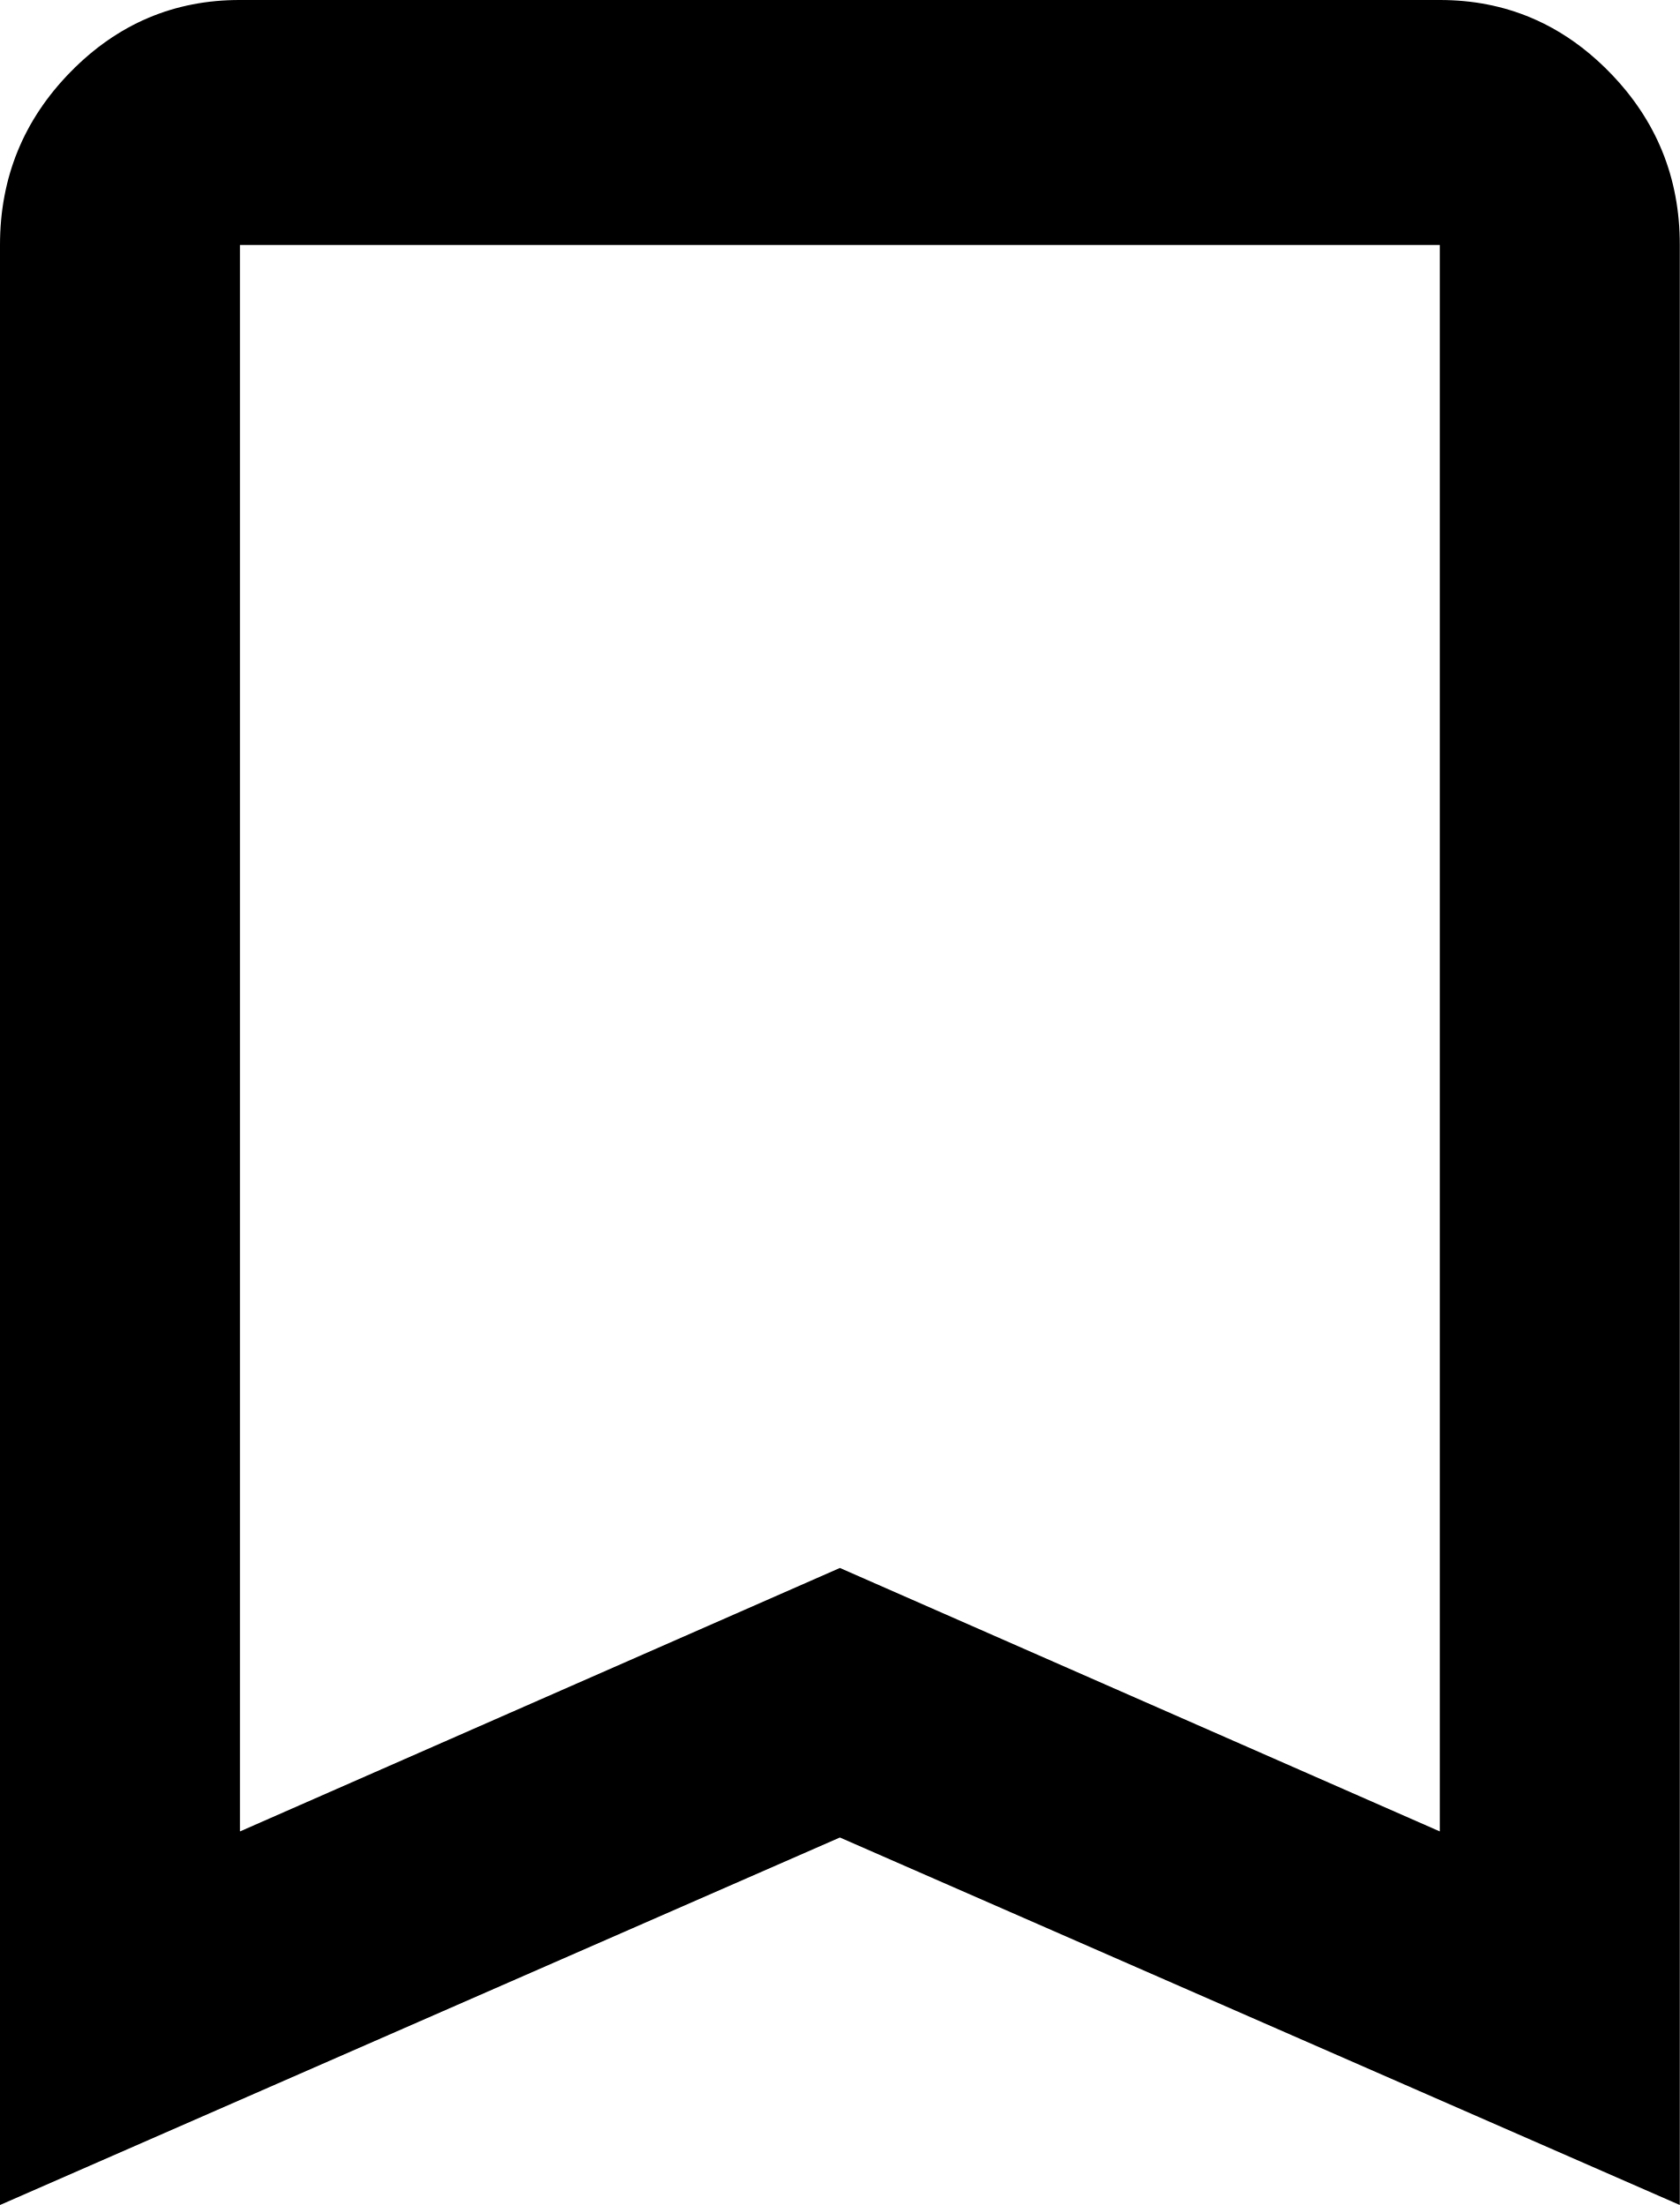
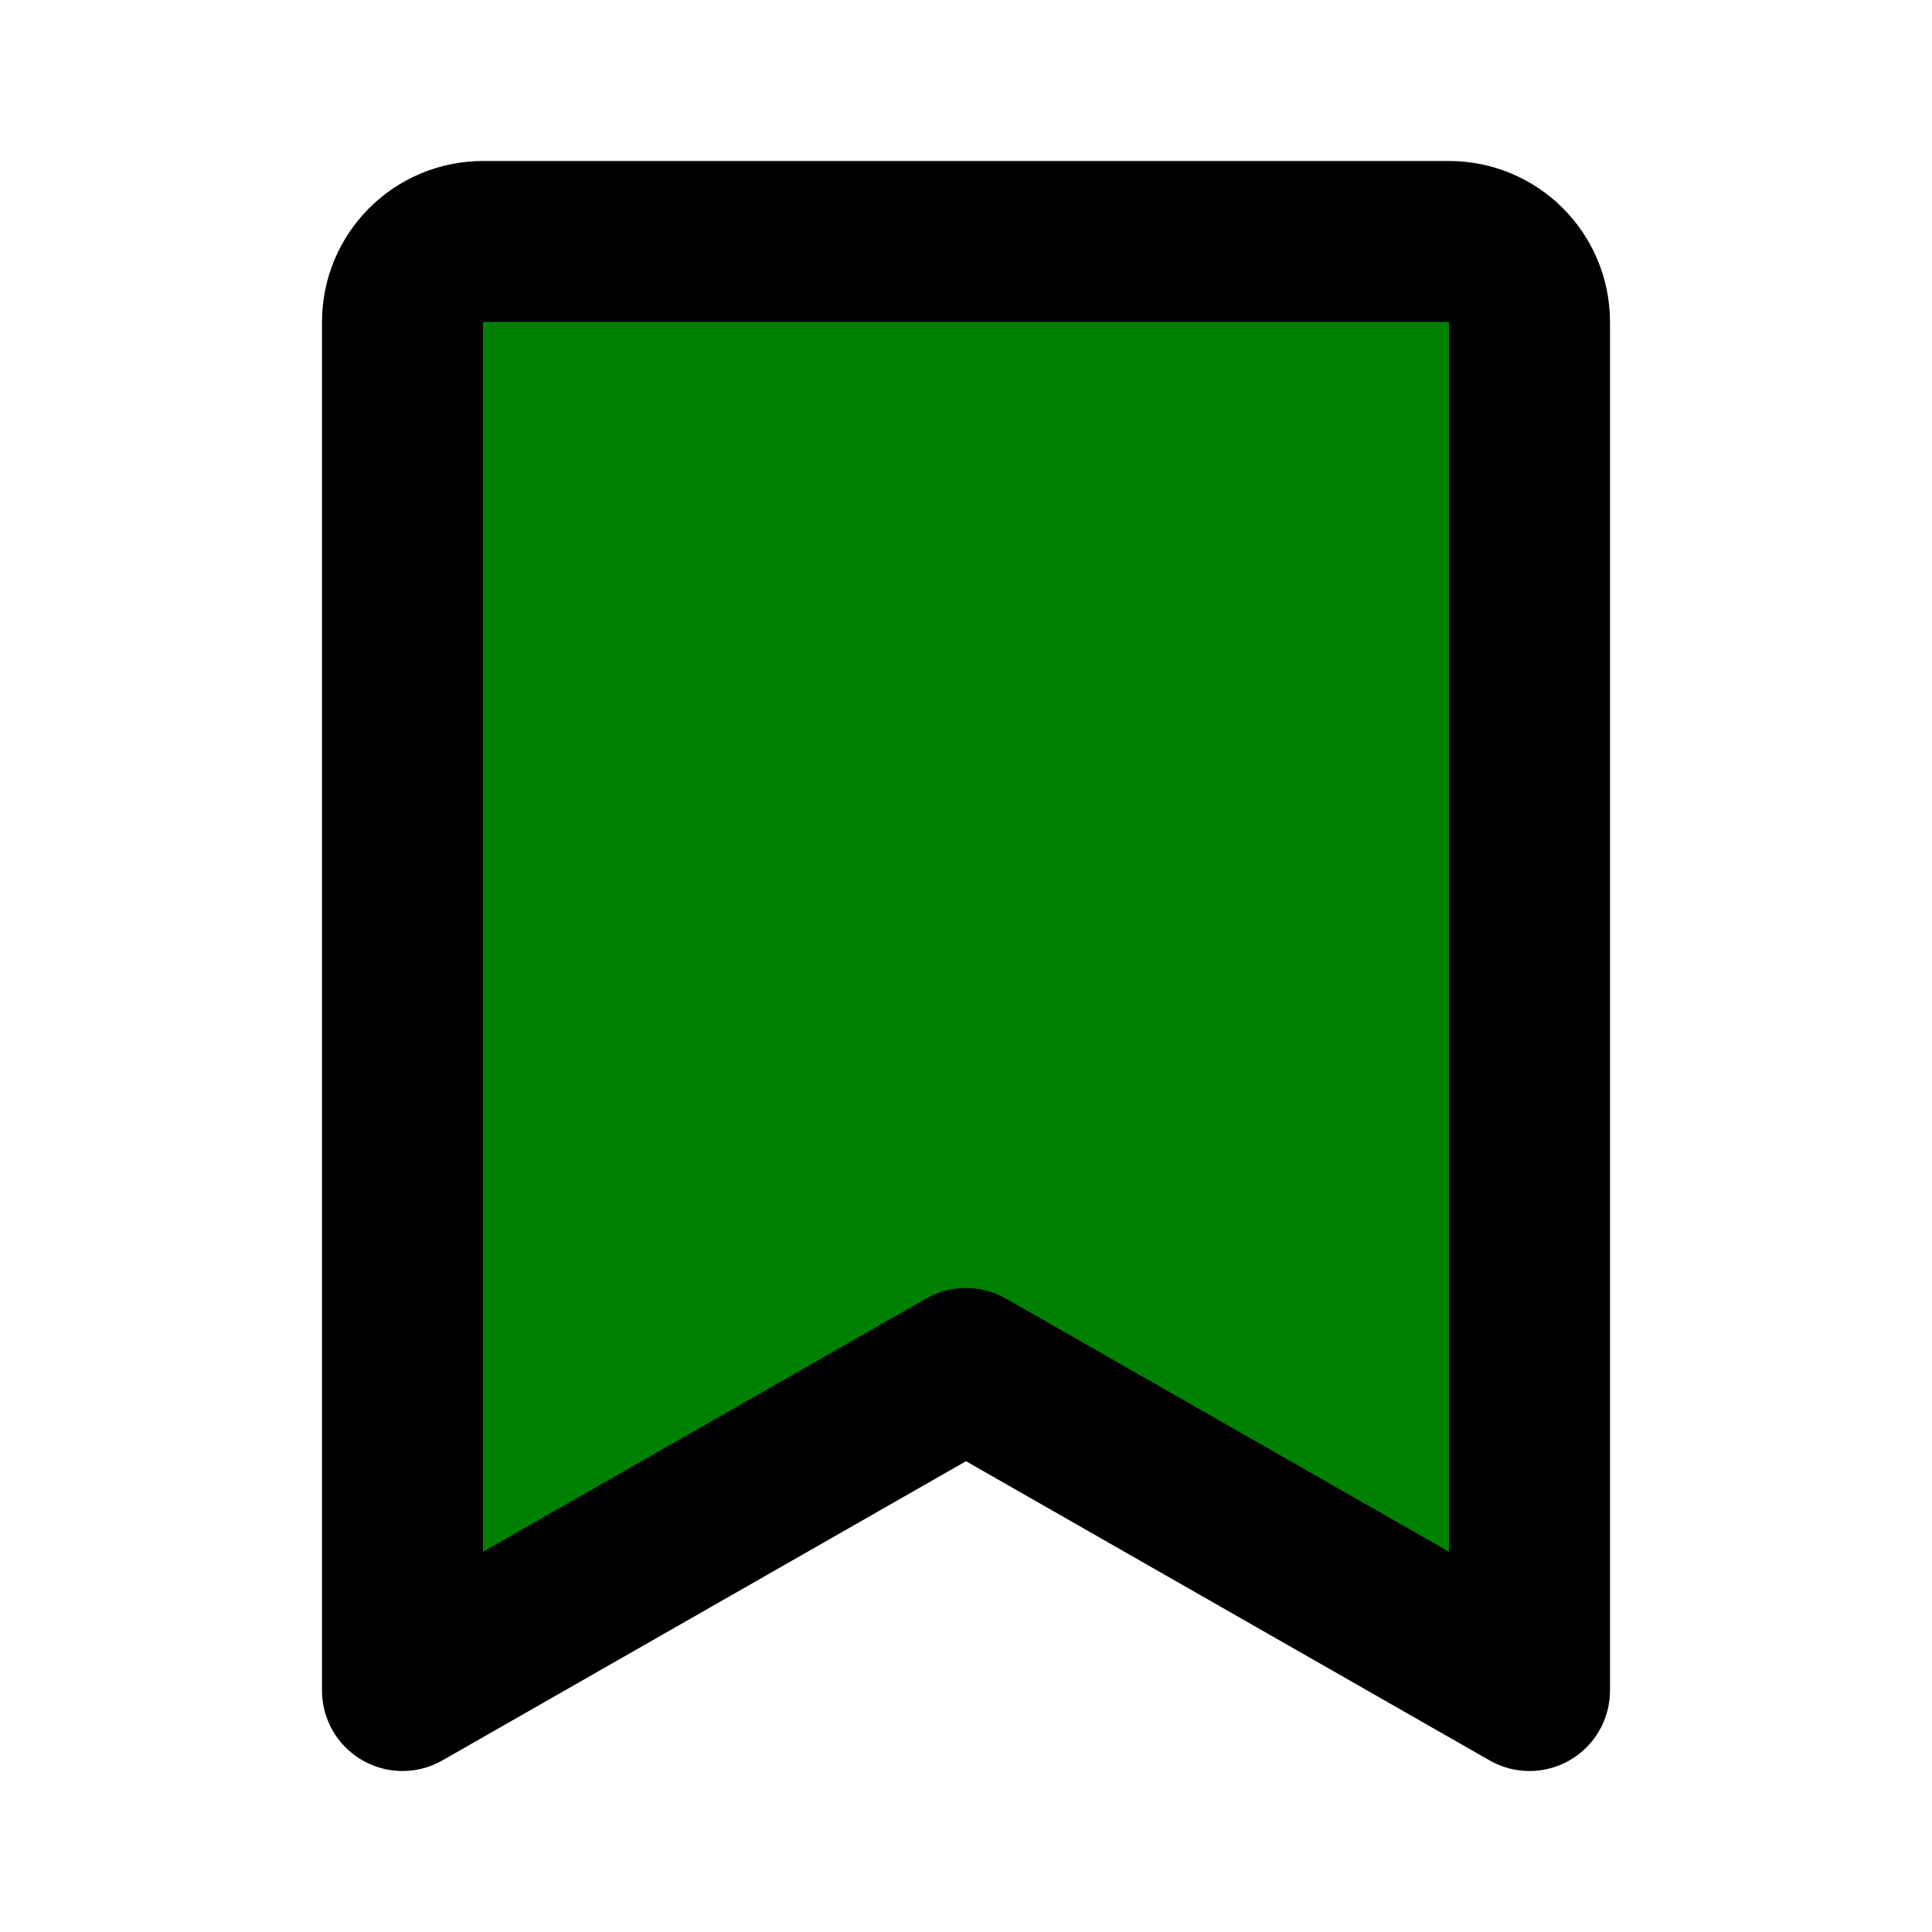
- <svg xmlns="http://www.w3.org/2000/svg" width="16" height="21" viewBox="0 0 16 21" fill="none">
-   <path d="M0 21V2.333C0 1.692 0.224 1.142 0.672 0.685C1.12 0.228 1.658 -0.001 2.286 1.98076e-06H13.714C14.343 1.98076e-06 14.881 0.229 15.329 0.686C15.777 1.143 16.001 1.692 16 2.333V21L8 17.5L0 21ZM2.286 17.442L8 14.933L13.714 17.442V2.333H2.286V17.442Z" fill="black" />
+ <svg xmlns="http://www.w3.org/2000/svg" fill="#000000" width="25px" height="25px" viewBox="0 0 24 24" id="bookmark" data-name="Flat Line" class="icon flat-line">
+   <path id="secondary" d="M12,17,5,21V4A1,1,0,0,1,6,3H18a1,1,0,0,1,1,1V21Z" style="fill: green; stroke-width: 2;" />
+   <path id="primary" d="M12,17,5,21V4A1,1,0,0,1,6,3H18a1,1,0,0,1,1,1V21Z" style="fill: none; stroke: rgb(0, 0, 0); stroke-linecap: round; stroke-linejoin: round; stroke-width: 2;" />
</svg>
